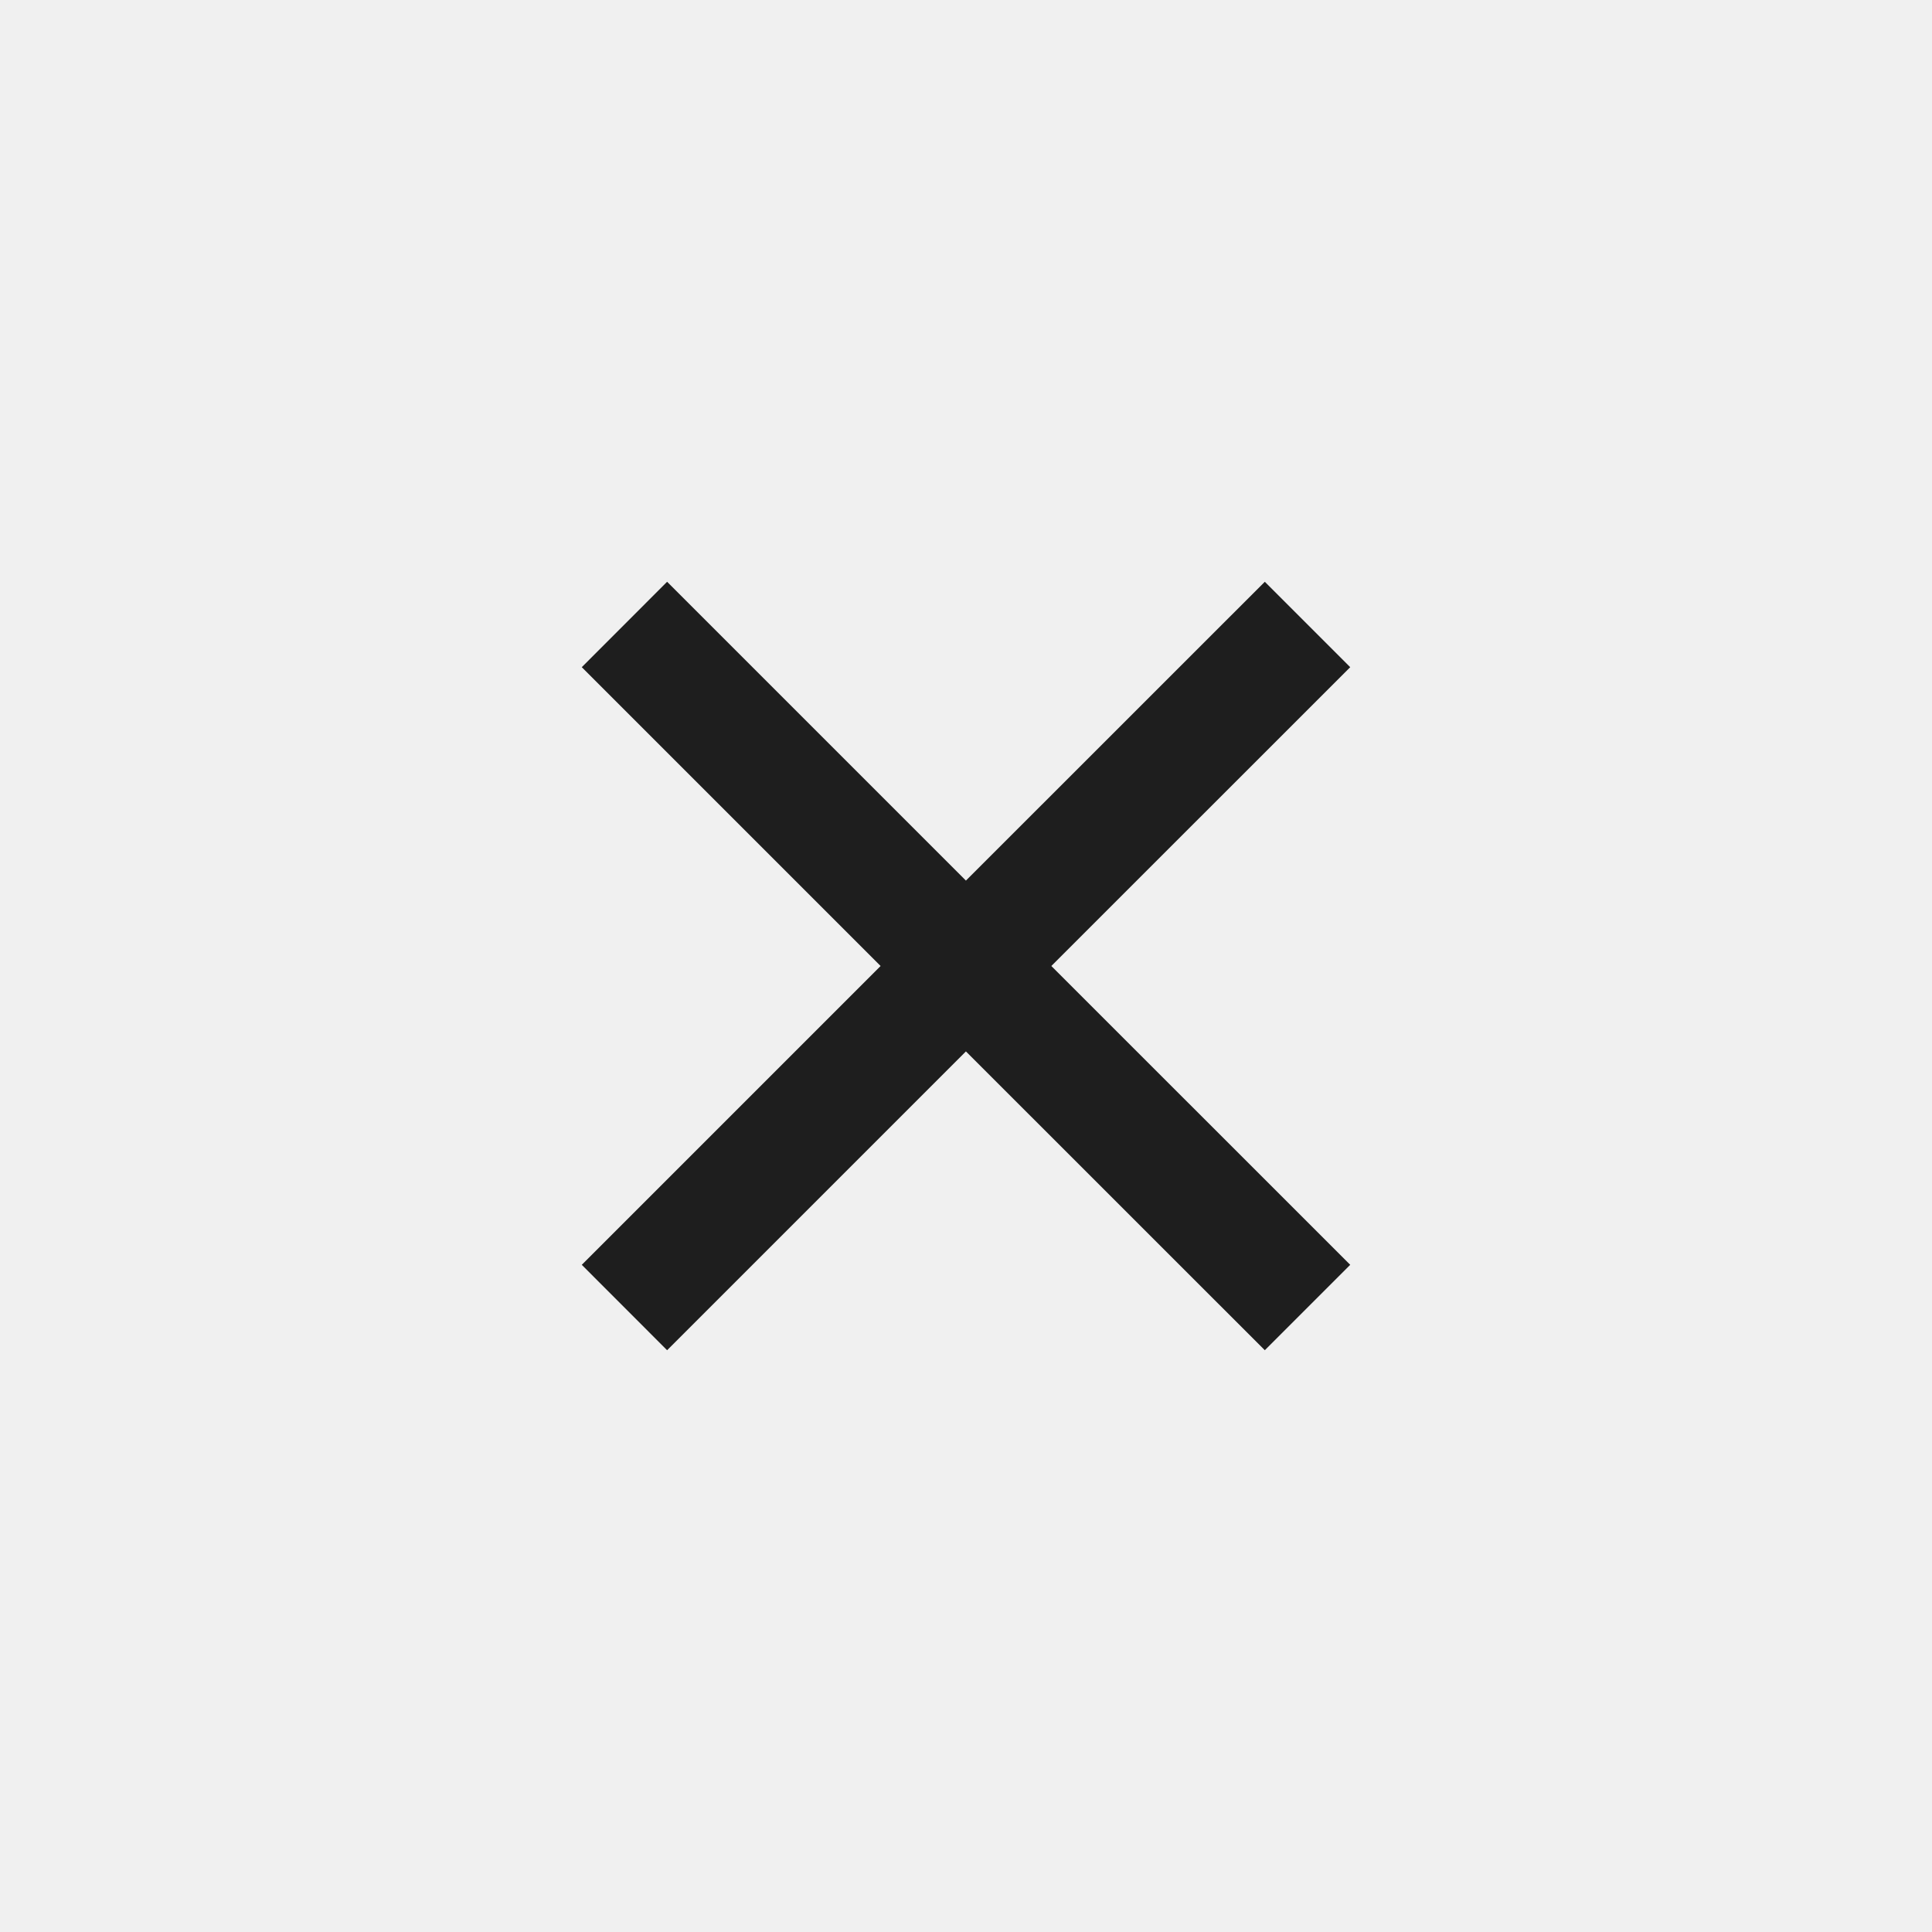
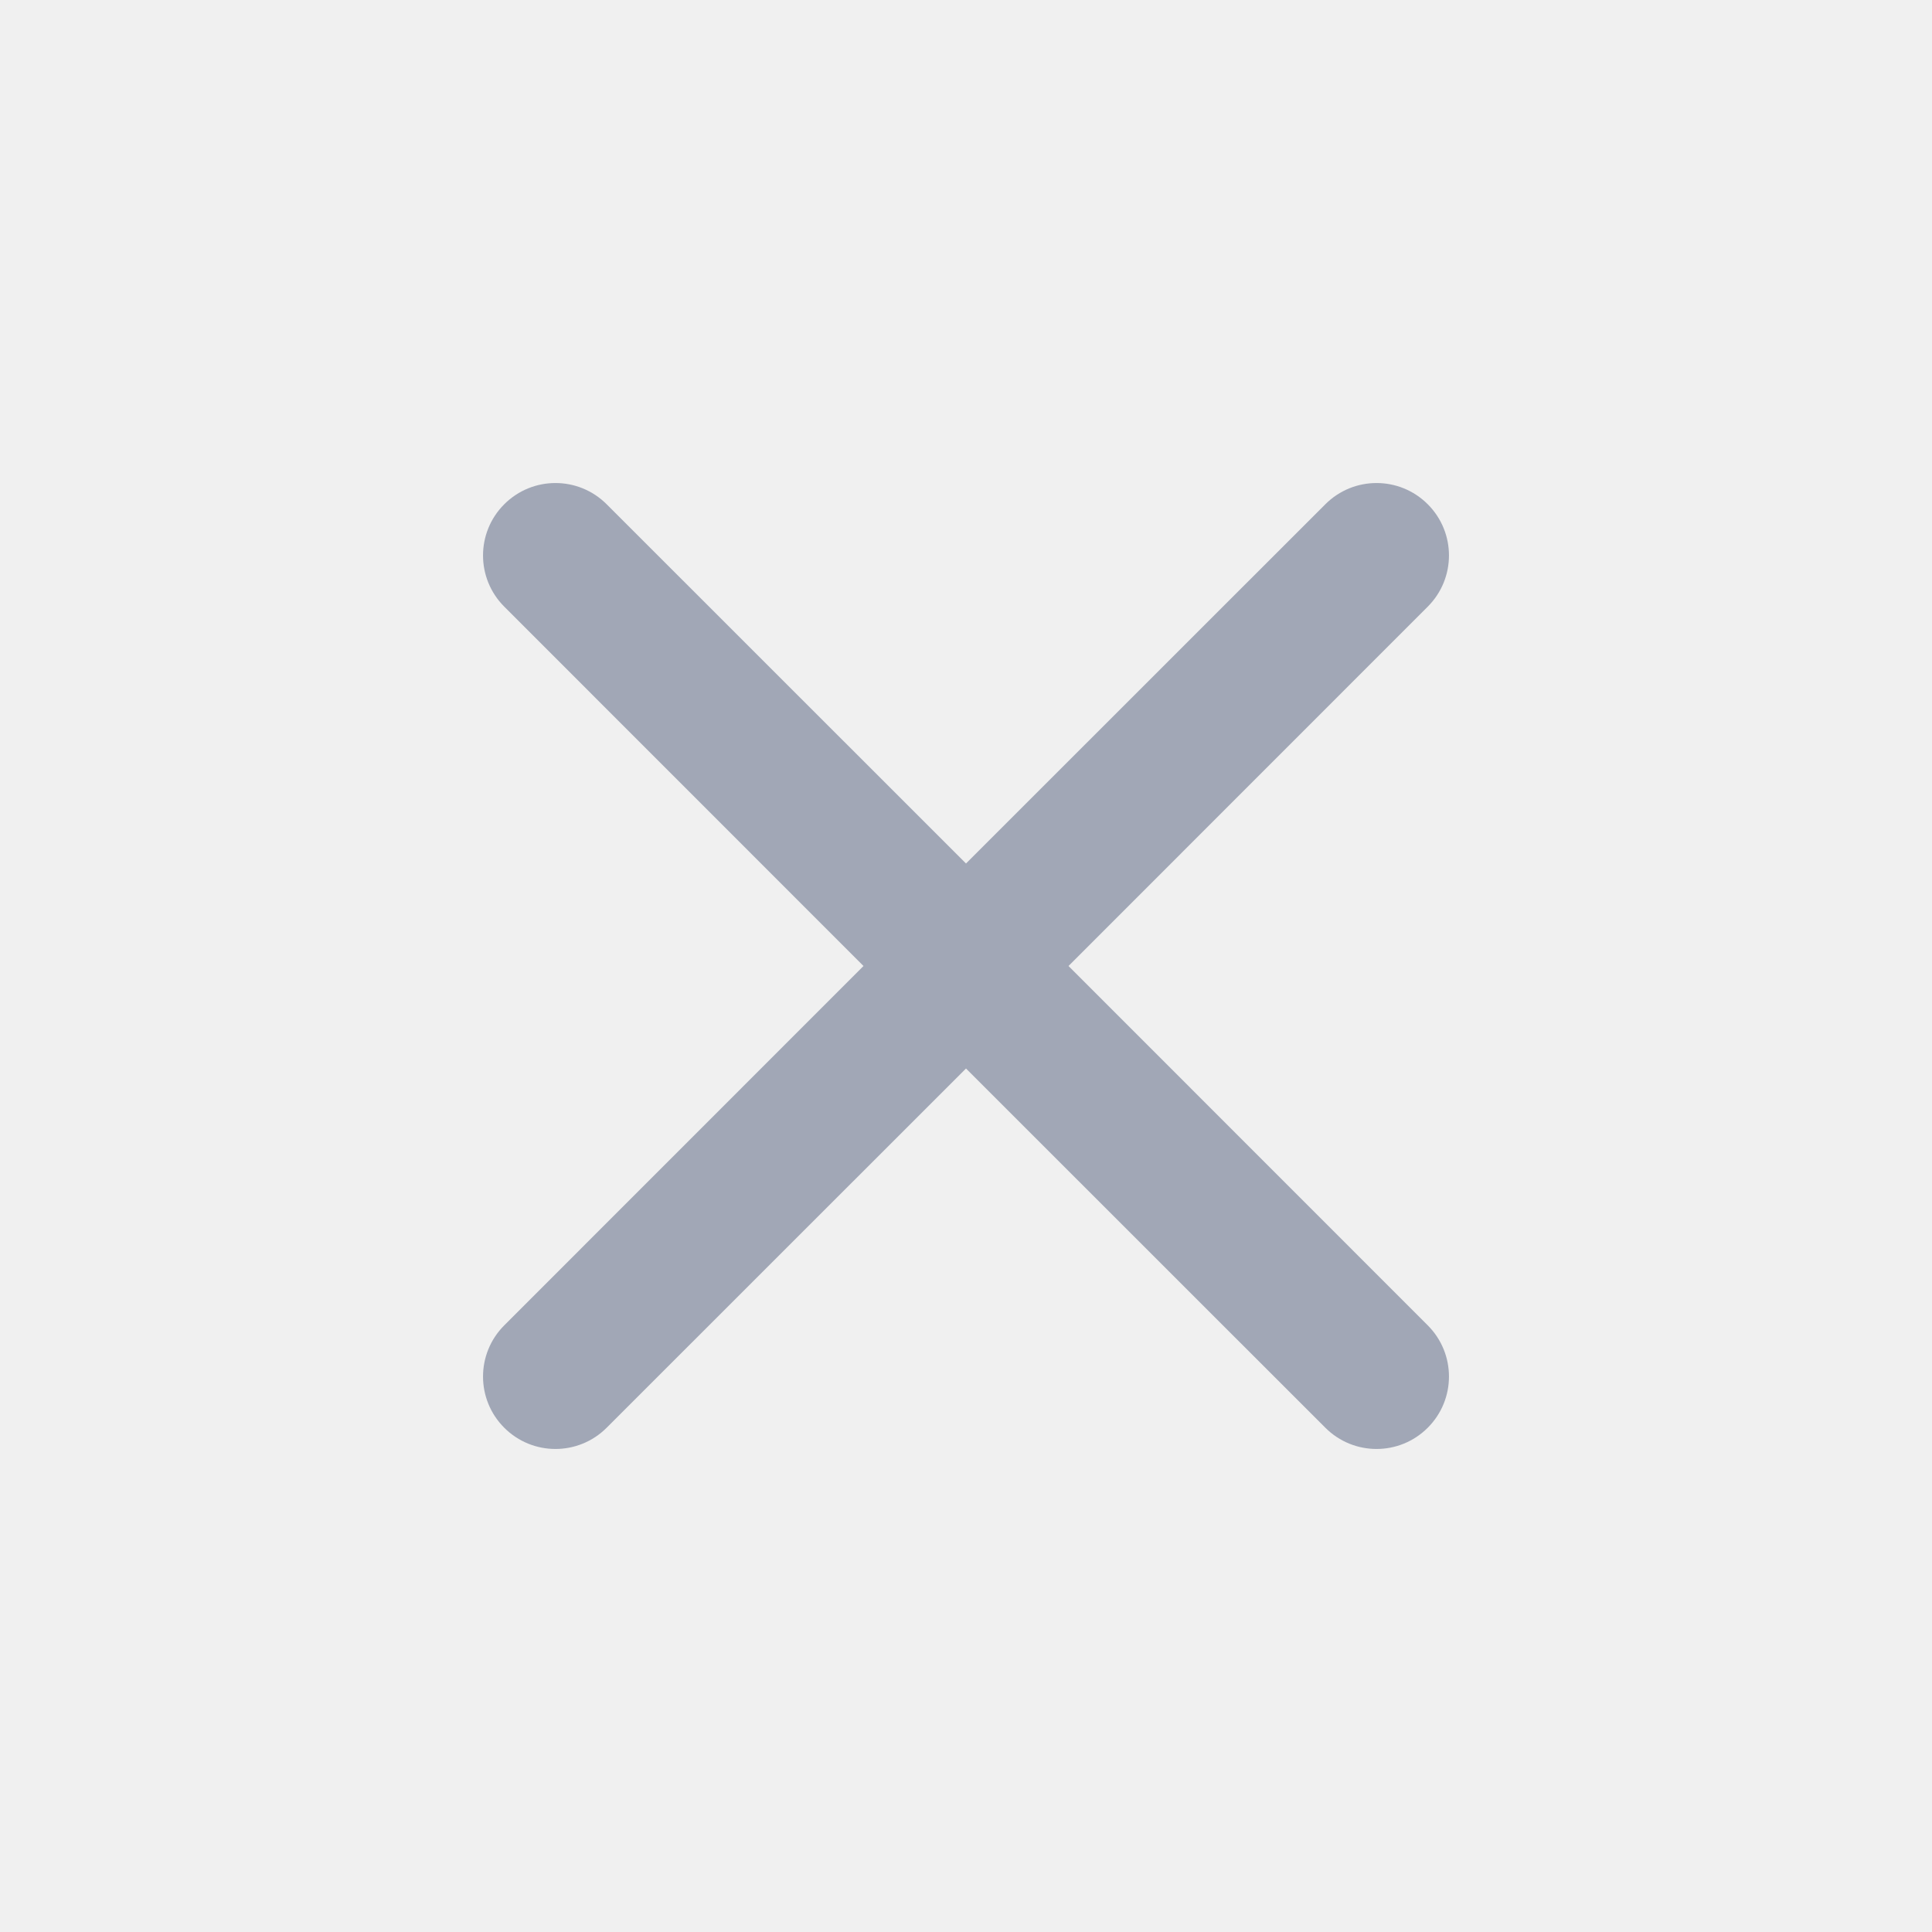
- <svg xmlns="http://www.w3.org/2000/svg" width="24" height="24" viewBox="0 0 24 24" fill="none">
-   <g clip-path="url(#clip0_604_3017)">
-     <g clip-path="url(#clip1_604_3017)">
-       <path fill-rule="evenodd" clip-rule="evenodd" d="M11.999 13.061L15.712 16.773L16.773 15.712L13.06 12L16.773 8.288L15.712 7.227L11.999 10.939L8.287 7.227L7.227 8.288L10.939 12L7.227 15.712L8.287 16.773L11.999 13.061Z" fill="#1E1E1E" />
-     </g>
+ <svg xmlns="http://www.w3.org/2000/svg" width="17" height="17" viewBox="0 0 17 17" fill="none">
+   <g id="heroicons-mini/x-mark">
+     <path id="Union" d="M5.338 4.437C5.089 4.188 4.686 4.188 4.437 4.437C4.188 4.686 4.188 5.089 4.437 5.338L7.598 8.5L4.437 11.662C4.188 11.911 4.188 12.314 4.437 12.563C4.686 12.812 5.089 12.812 5.338 12.563L8.5 9.402L11.662 12.563C11.911 12.812 12.314 12.812 12.563 12.563C12.812 12.314 12.812 11.911 12.563 11.662L9.402 8.5L12.563 5.338C12.812 5.089 12.812 4.686 12.563 4.437C12.314 4.188 11.911 4.188 11.662 4.437L8.5 7.598L5.338 4.437Z" fill="#A1A7B6" />
  </g>
-   <defs>
-     <clipPath id="clip0_604_3017">
-       <rect width="24" height="24" rx="2" fill="white" />
-     </clipPath>
-     <clipPath id="clip1_604_3017">
-       <rect width="24" height="24" rx="2" fill="white" />
-     </clipPath>
-   </defs>
</svg>
